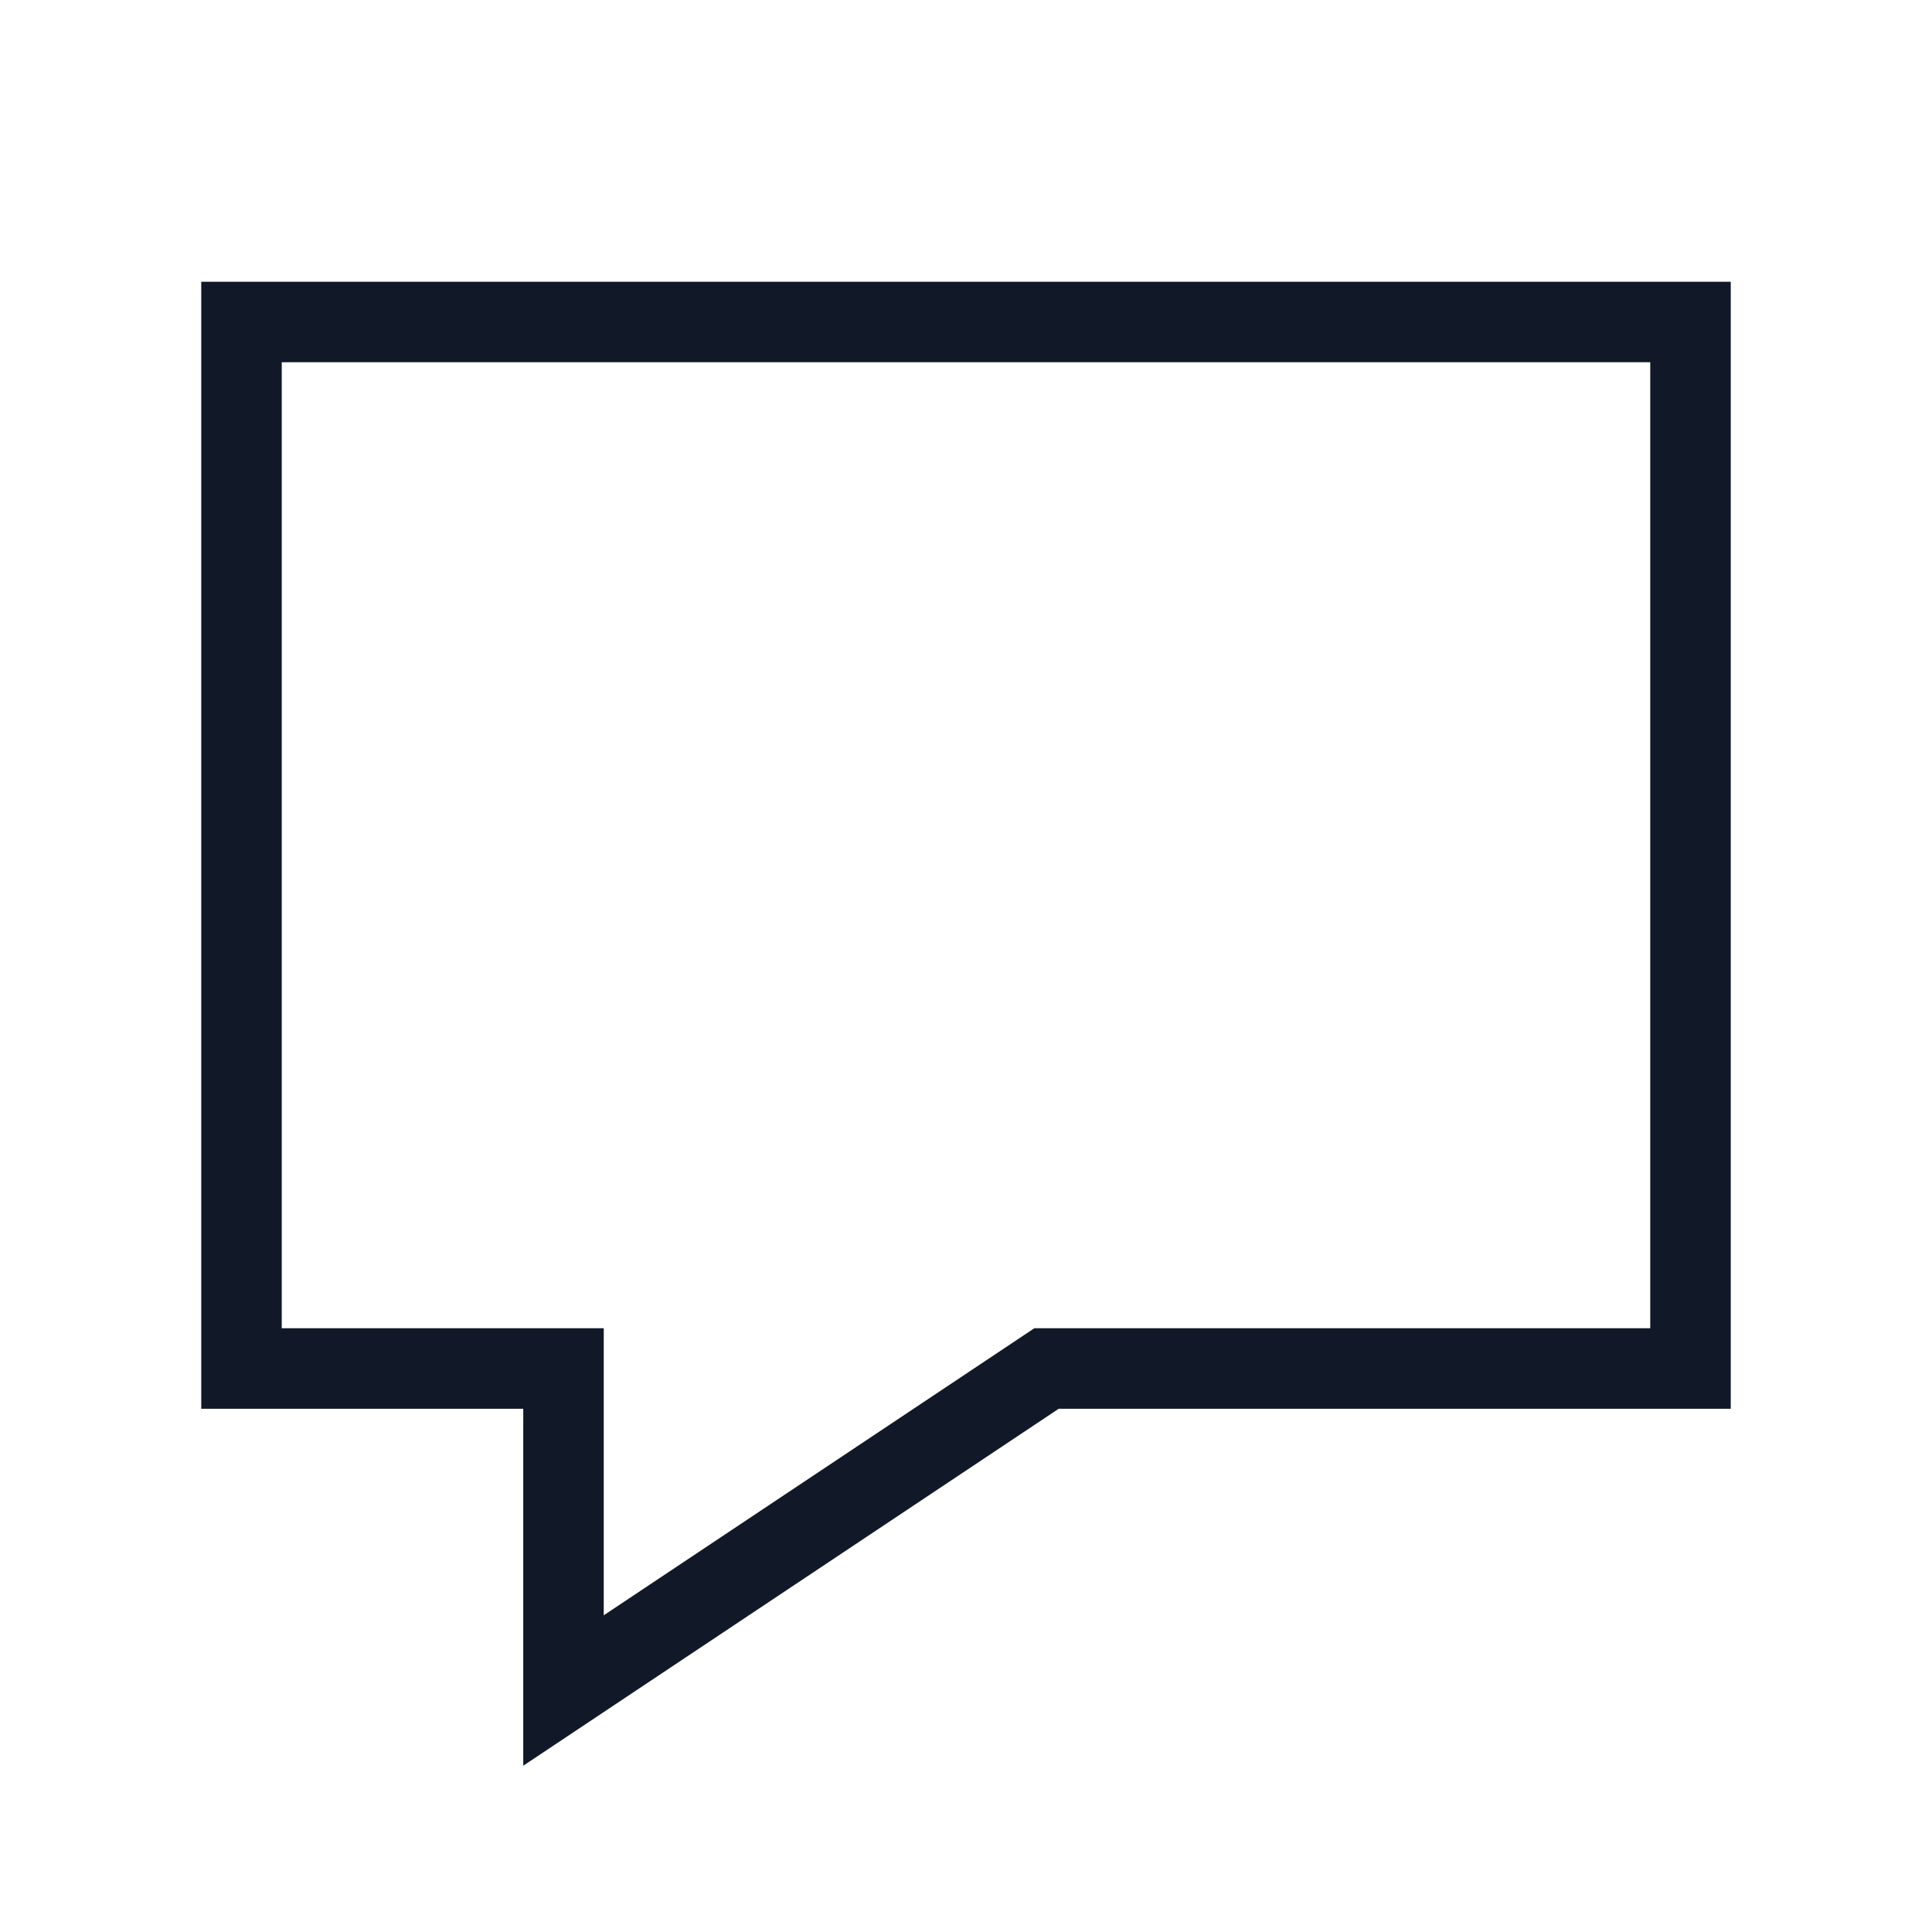
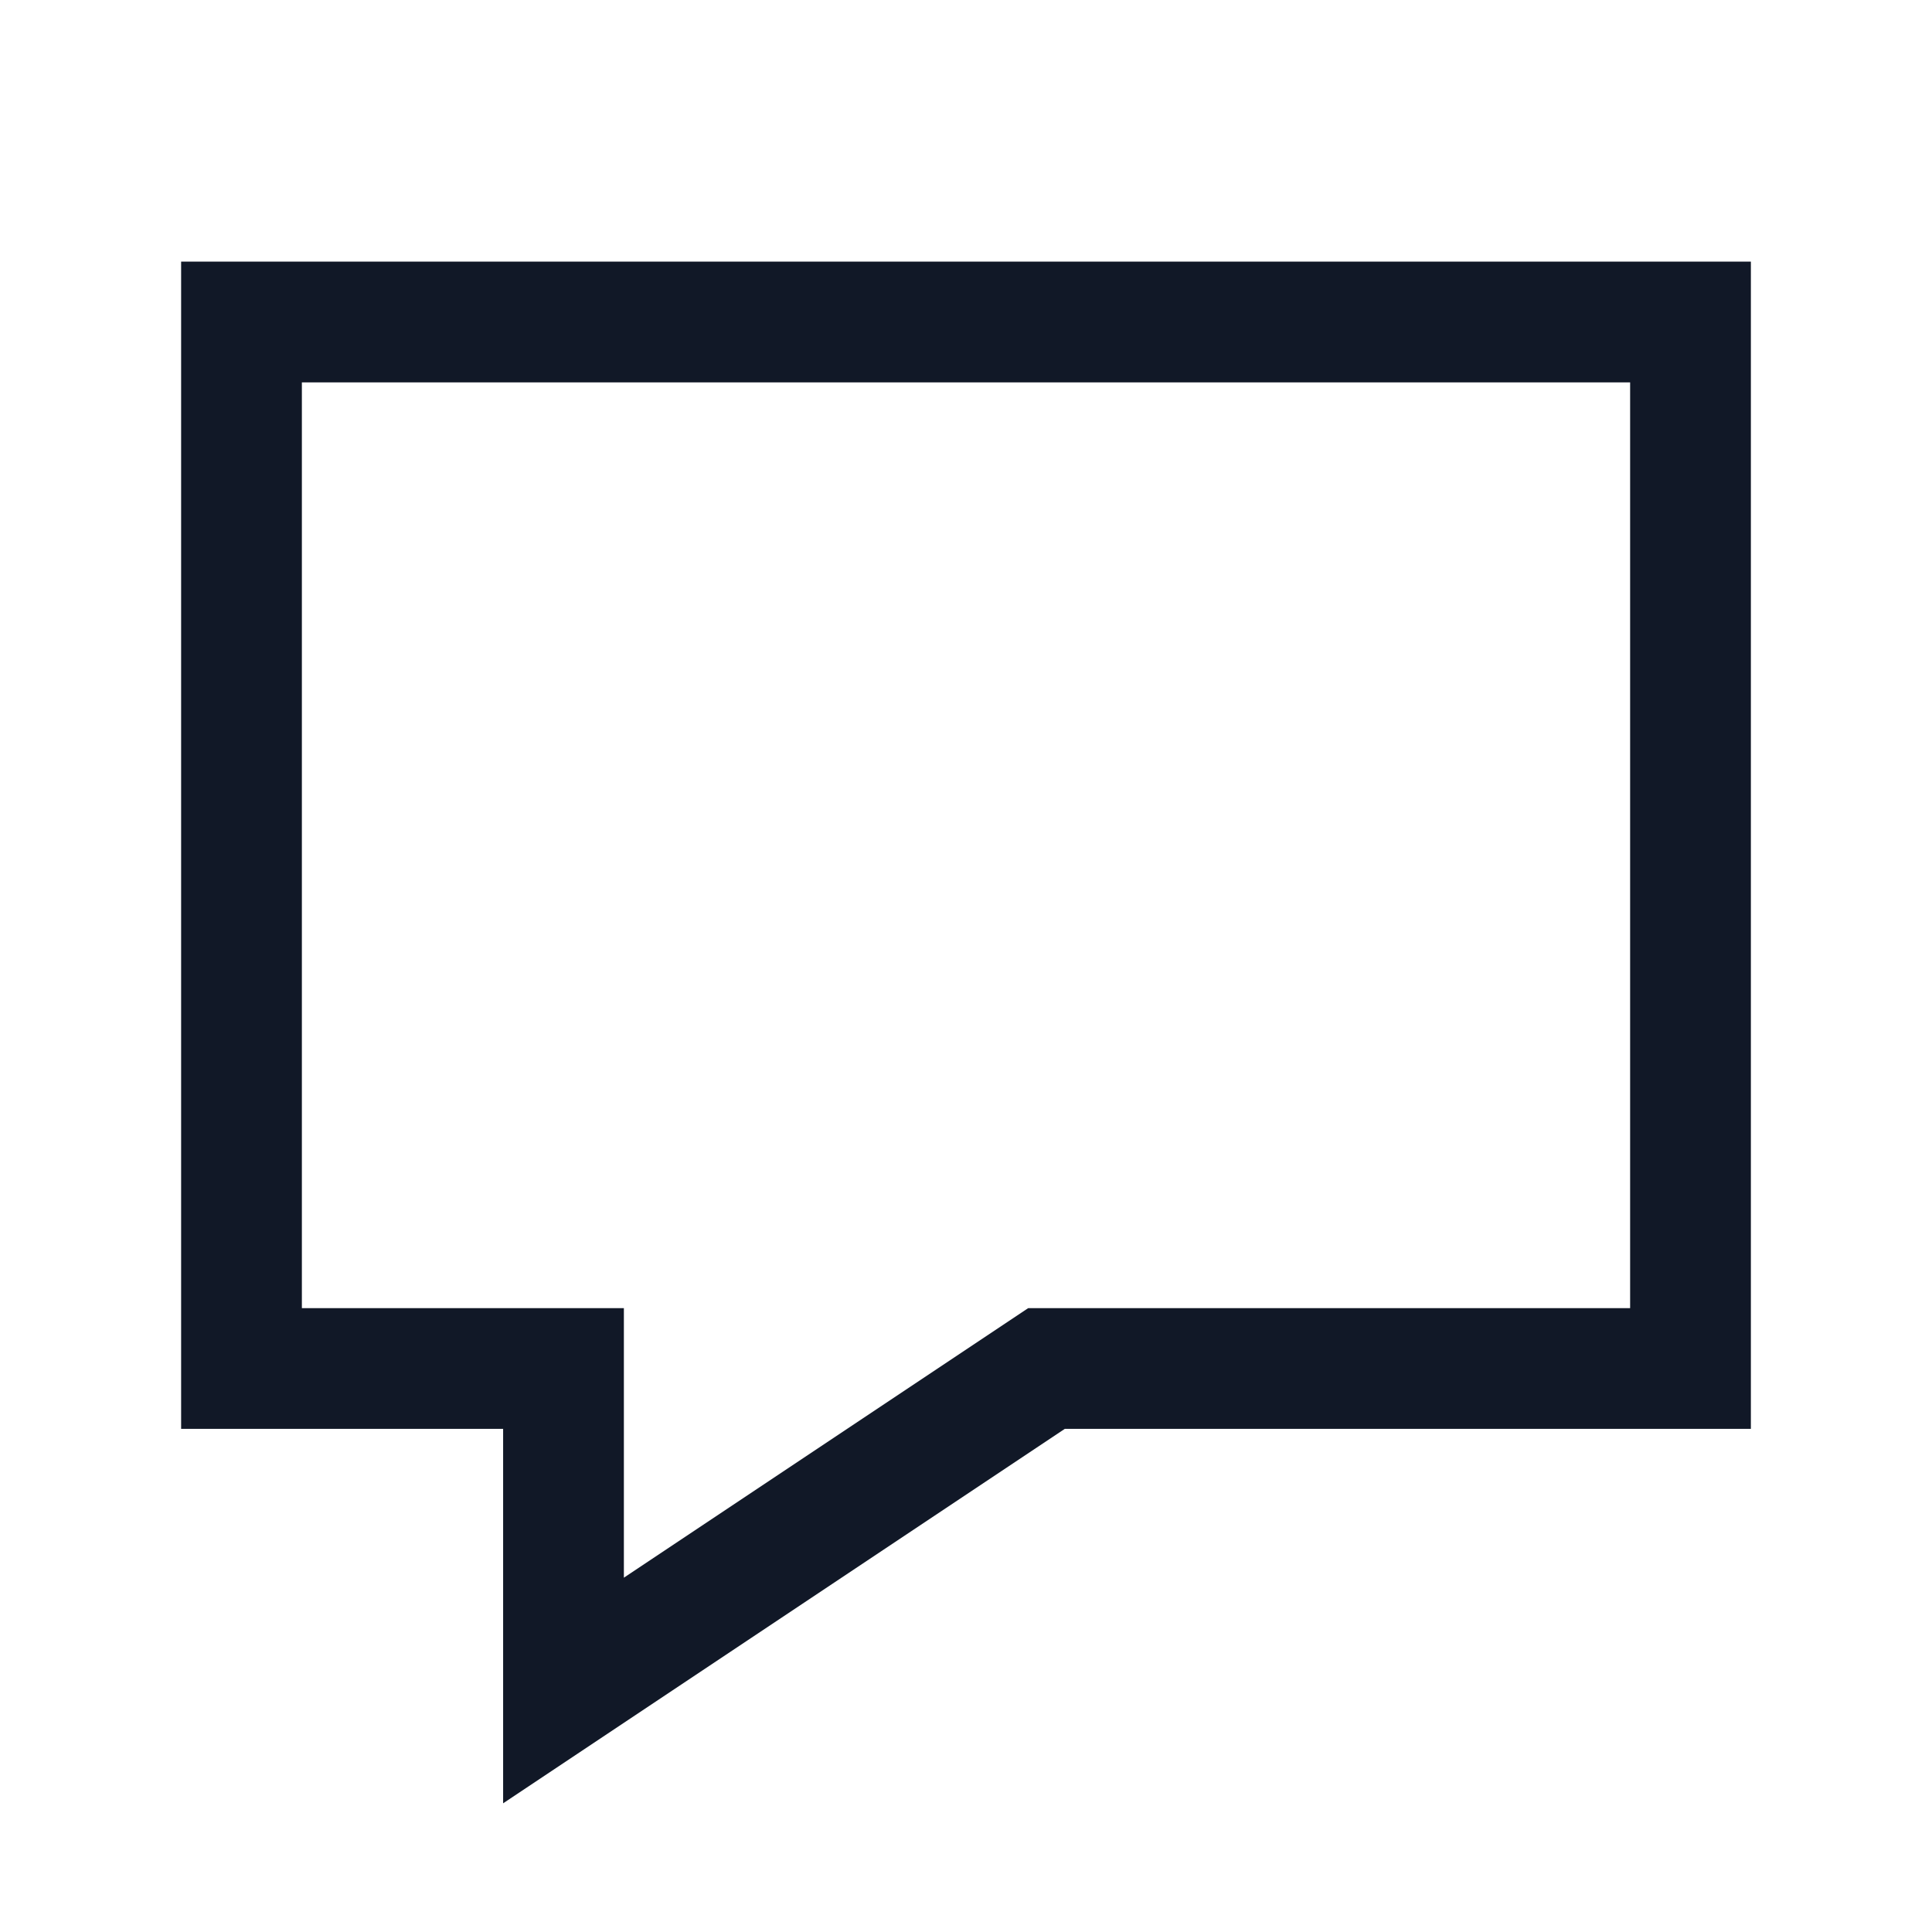
- <svg xmlns="http://www.w3.org/2000/svg" role="img" width="32px" height="32px" viewBox="0 0 24 24" aria-labelledby="chatAltIconTitle" stroke="#111827" stroke-width="1" stroke-linecap="square" stroke-linejoin="miter" fill="none" color="#111827">
+ <svg xmlns="http://www.w3.org/2000/svg" role="img" width="32px" height="32px" viewBox="0 0 24 24" aria-labelledby="chatAltIconTitle" stroke="#111827" stroke-width="1.5" stroke-linecap="square" stroke-linejoin="miter" fill="none" color="#111827">
  <path d="M13,17 L7,21 L7,17 L3,17 L3,4 L21,4 L21,17 L13,17 Z" />
</svg>
